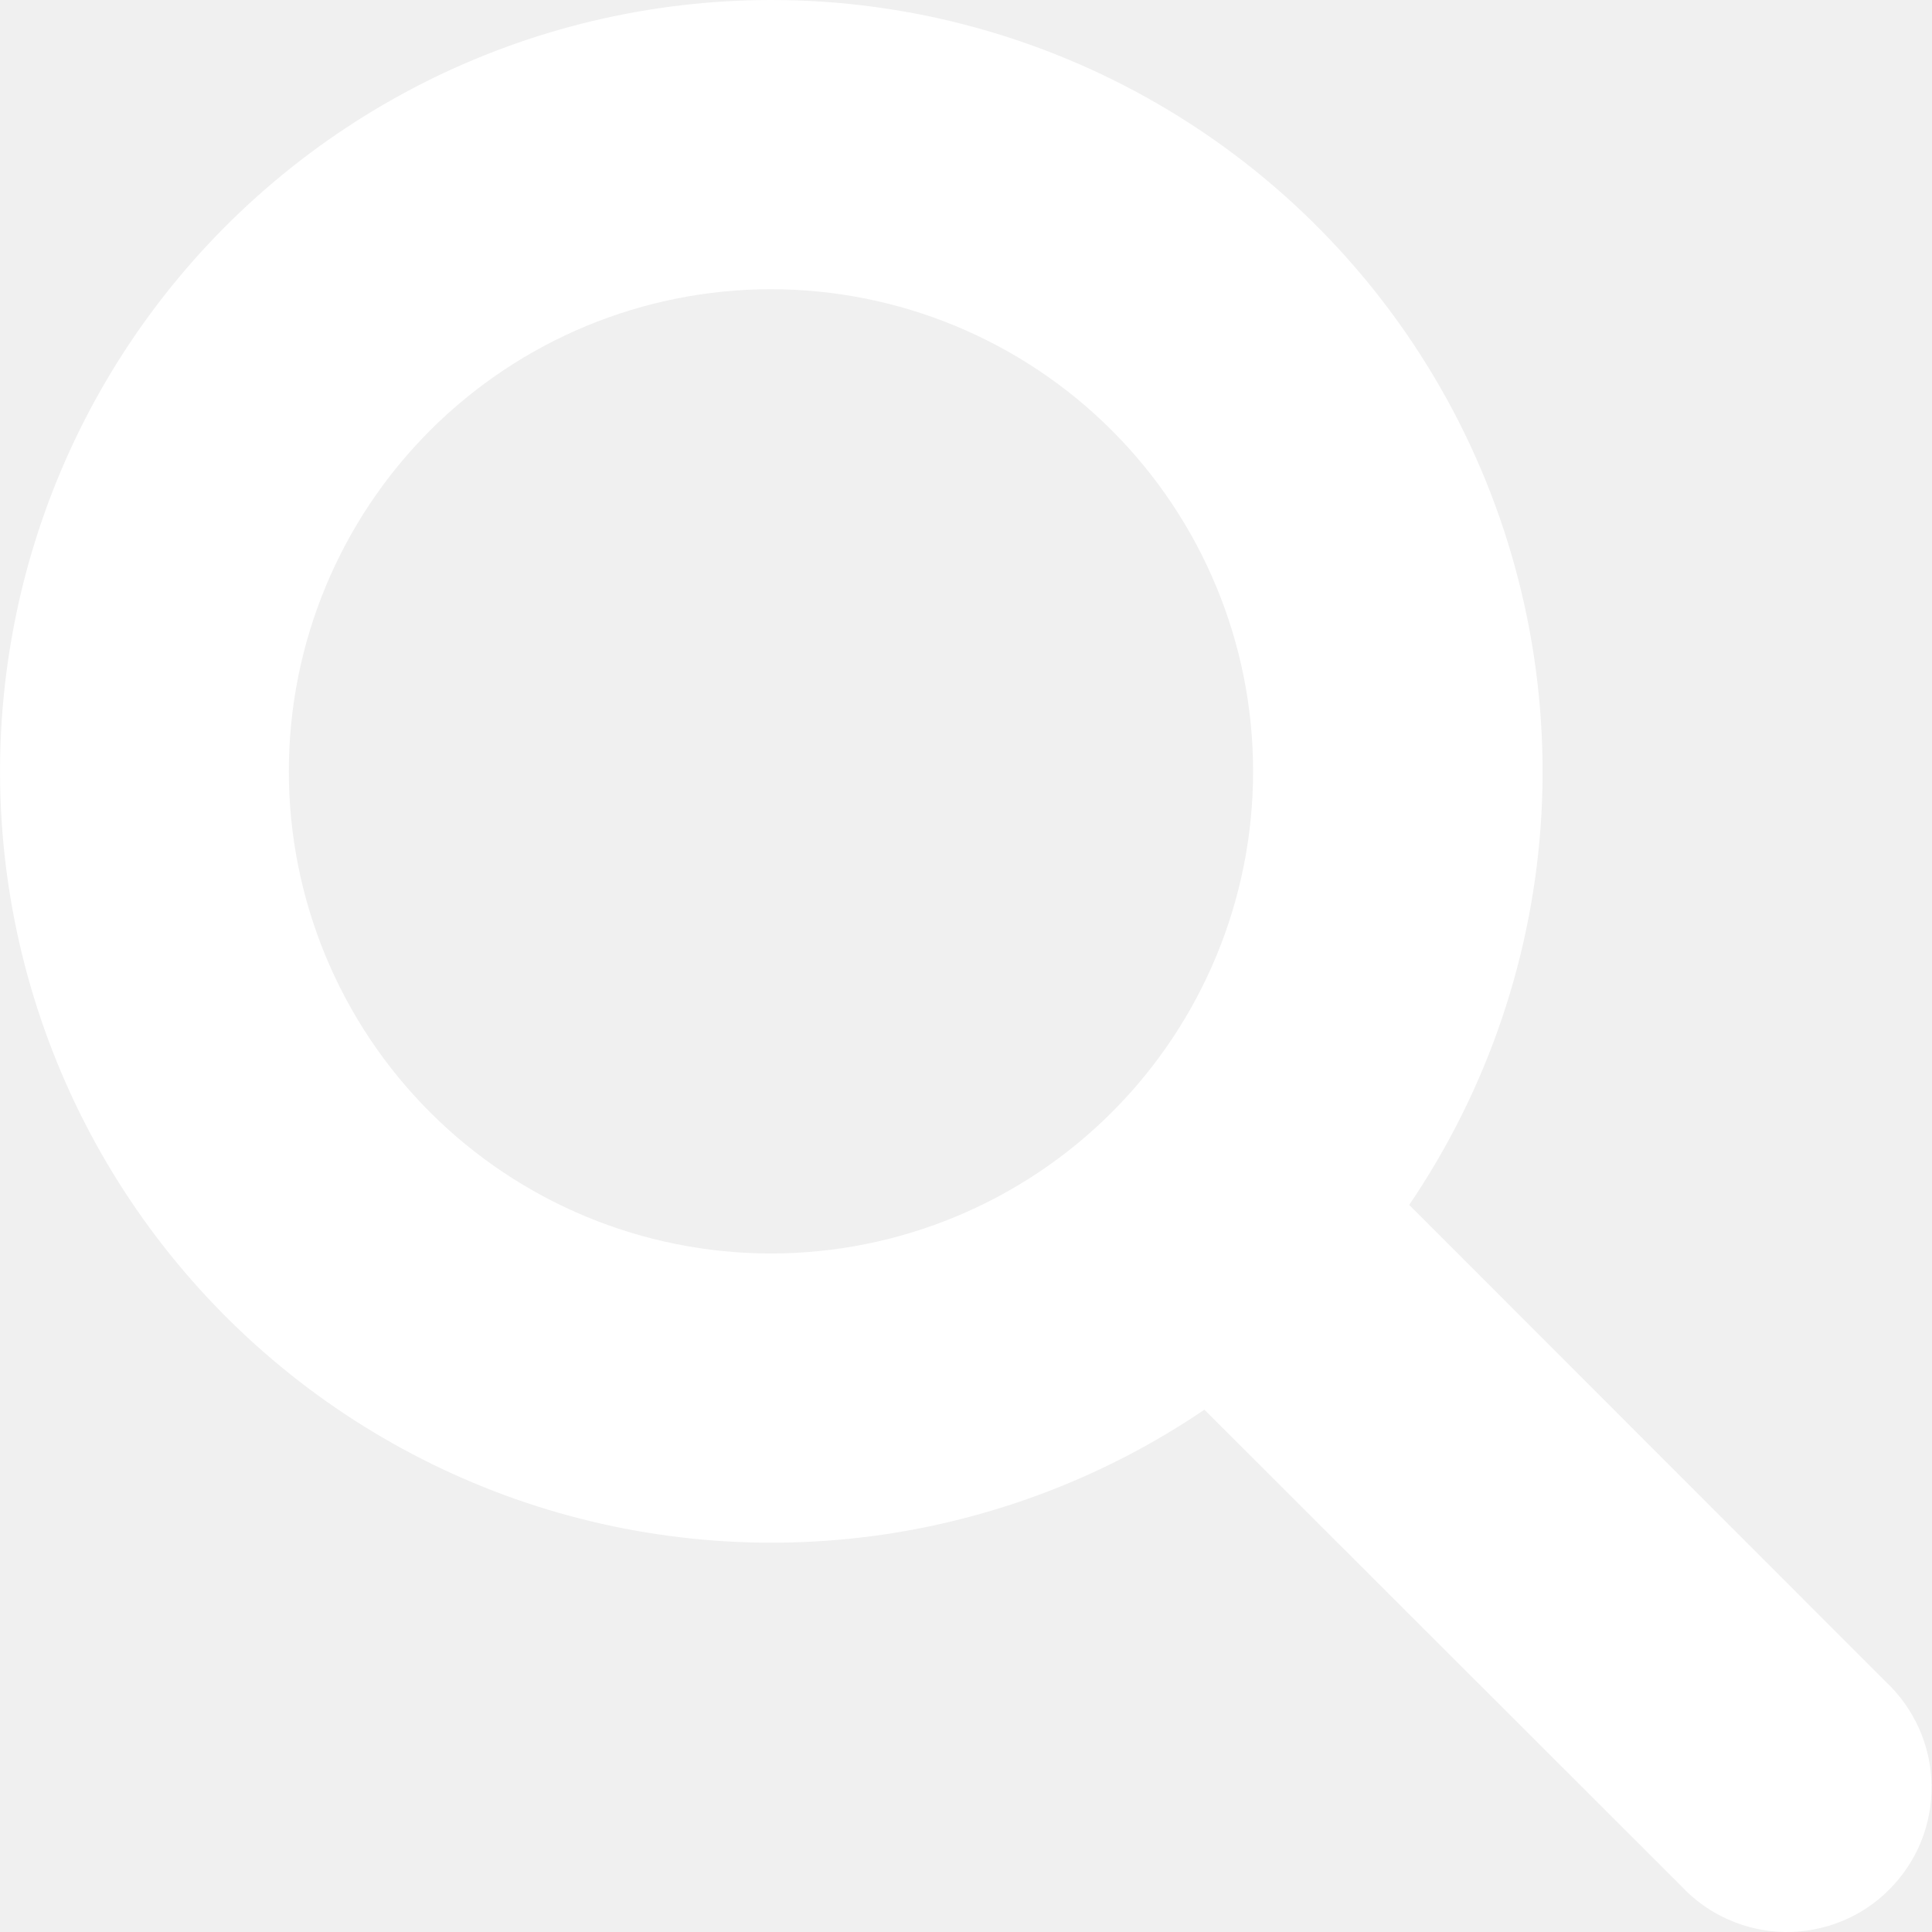
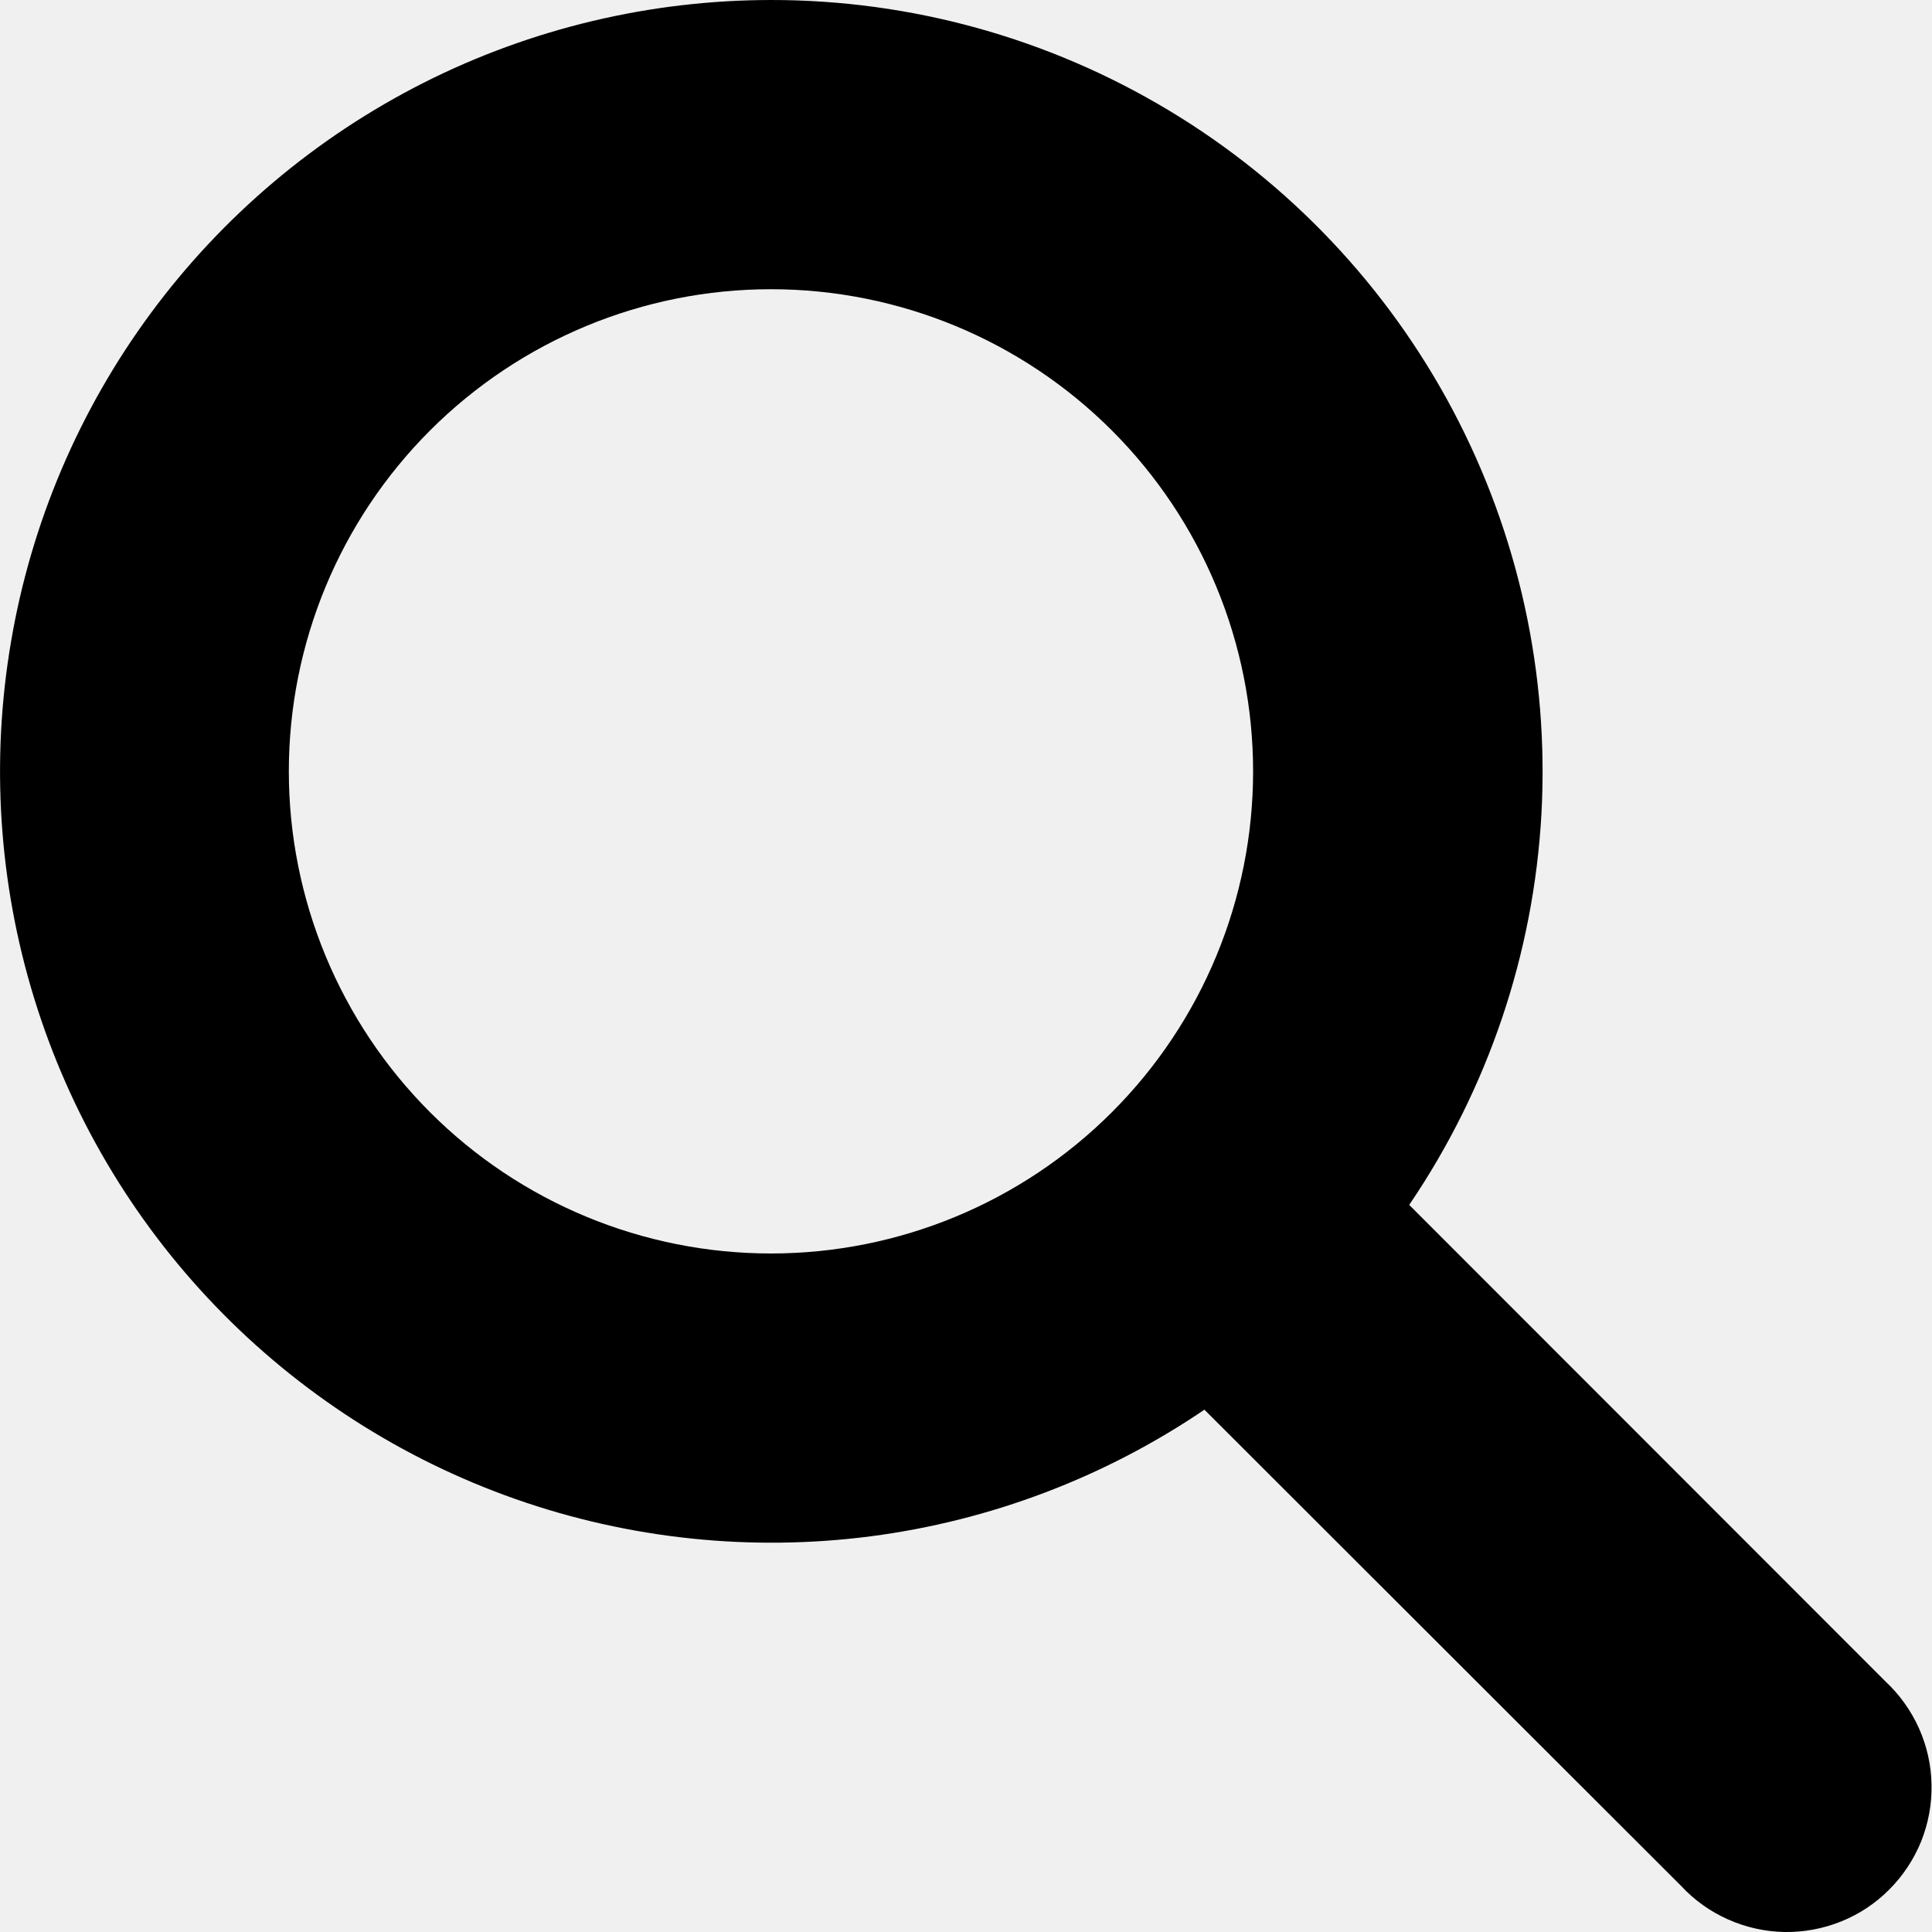
<svg xmlns="http://www.w3.org/2000/svg" width="20" height="20" viewBox="0 0 20 20" fill="none">
  <g clip-path="url(#clip0_698_11308)">
-     <path d="M7.981 5.25724e-07C6.732 0.001 5.5 0.294 4.385 0.857C3.27 1.421 2.303 2.237 1.561 3.242C0.819 4.247 0.323 5.412 0.114 6.644C-0.096 7.875 -0.014 9.138 0.353 10.332C0.72 11.526 1.362 12.617 2.228 13.518C3.093 14.418 4.158 15.104 5.336 15.518C6.514 15.932 7.774 16.064 9.012 15.904C10.251 15.743 11.435 15.294 12.468 14.593L17.403 19.523C17.54 19.671 17.706 19.789 17.889 19.87C18.073 19.952 18.271 19.996 18.472 20C18.673 20.003 18.873 19.966 19.059 19.891C19.246 19.816 19.415 19.704 19.557 19.561C19.699 19.419 19.811 19.25 19.887 19.064C19.962 18.877 19.999 18.677 19.995 18.476C19.992 18.275 19.948 18.077 19.866 17.893C19.784 17.71 19.666 17.544 19.519 17.407L14.588 12.473C15.404 11.272 15.877 9.872 15.957 8.423C16.036 6.973 15.719 5.53 15.04 4.247C14.36 2.964 13.344 1.891 12.1 1.143C10.857 0.395 9.432 -0.001 7.981 5.25724e-07ZM2.99 7.985C2.99 6.661 3.516 5.392 4.452 4.456C5.388 3.52 6.657 2.994 7.981 2.994C9.304 2.994 10.574 3.52 11.51 4.456C12.446 5.392 12.972 6.661 12.972 7.985C12.972 9.309 12.446 10.578 11.51 11.514C10.574 12.45 9.304 12.976 7.981 12.976C6.657 12.976 5.388 12.45 4.452 11.514C3.516 10.578 2.99 9.309 2.99 7.985Z" fill="white" />
+     <path d="M7.981 5.25724e-07C6.732 0.001 5.5 0.294 4.385 0.857C3.27 1.421 2.303 2.237 1.561 3.242C0.819 4.247 0.323 5.412 0.114 6.644C-0.096 7.875 -0.014 9.138 0.353 10.332C0.72 11.526 1.362 12.617 2.228 13.518C3.093 14.418 4.158 15.104 5.336 15.518C6.514 15.932 7.774 16.064 9.012 15.904C10.251 15.743 11.435 15.294 12.468 14.593L17.403 19.523C17.54 19.671 17.706 19.789 17.889 19.87C18.073 19.952 18.271 19.996 18.472 20C18.673 20.003 18.873 19.966 19.059 19.891C19.246 19.816 19.415 19.704 19.557 19.561C19.699 19.419 19.811 19.25 19.887 19.064C19.962 18.877 19.999 18.677 19.995 18.476C19.992 18.275 19.948 18.077 19.866 17.893C19.784 17.71 19.666 17.544 19.519 17.407L14.588 12.473C15.404 11.272 15.877 9.872 15.957 8.423C16.036 6.973 15.719 5.53 15.04 4.247C14.36 2.964 13.344 1.891 12.1 1.143C10.857 0.395 9.432 -0.001 7.981 5.25724e-07ZM2.99 7.985C2.99 6.661 3.516 5.392 4.452 4.456C5.388 3.52 6.657 2.994 7.981 2.994C9.304 2.994 10.574 3.52 11.51 4.456C12.446 5.392 12.972 6.661 12.972 7.985C12.972 9.309 12.446 10.578 11.51 11.514C10.574 12.45 9.304 12.976 7.981 12.976C6.657 12.976 5.388 12.45 4.452 11.514C3.516 10.578 2.99 9.309 2.99 7.985Z" fill="currentColor" />
  </g>
  <defs>
    <clipPath id="clip0_698_11308">
-       <rect width="20" height="20" fill="white" />
+       <rect width="20" height="20" fill="currentColor" />
    </clipPath>
  </defs>
</svg>
